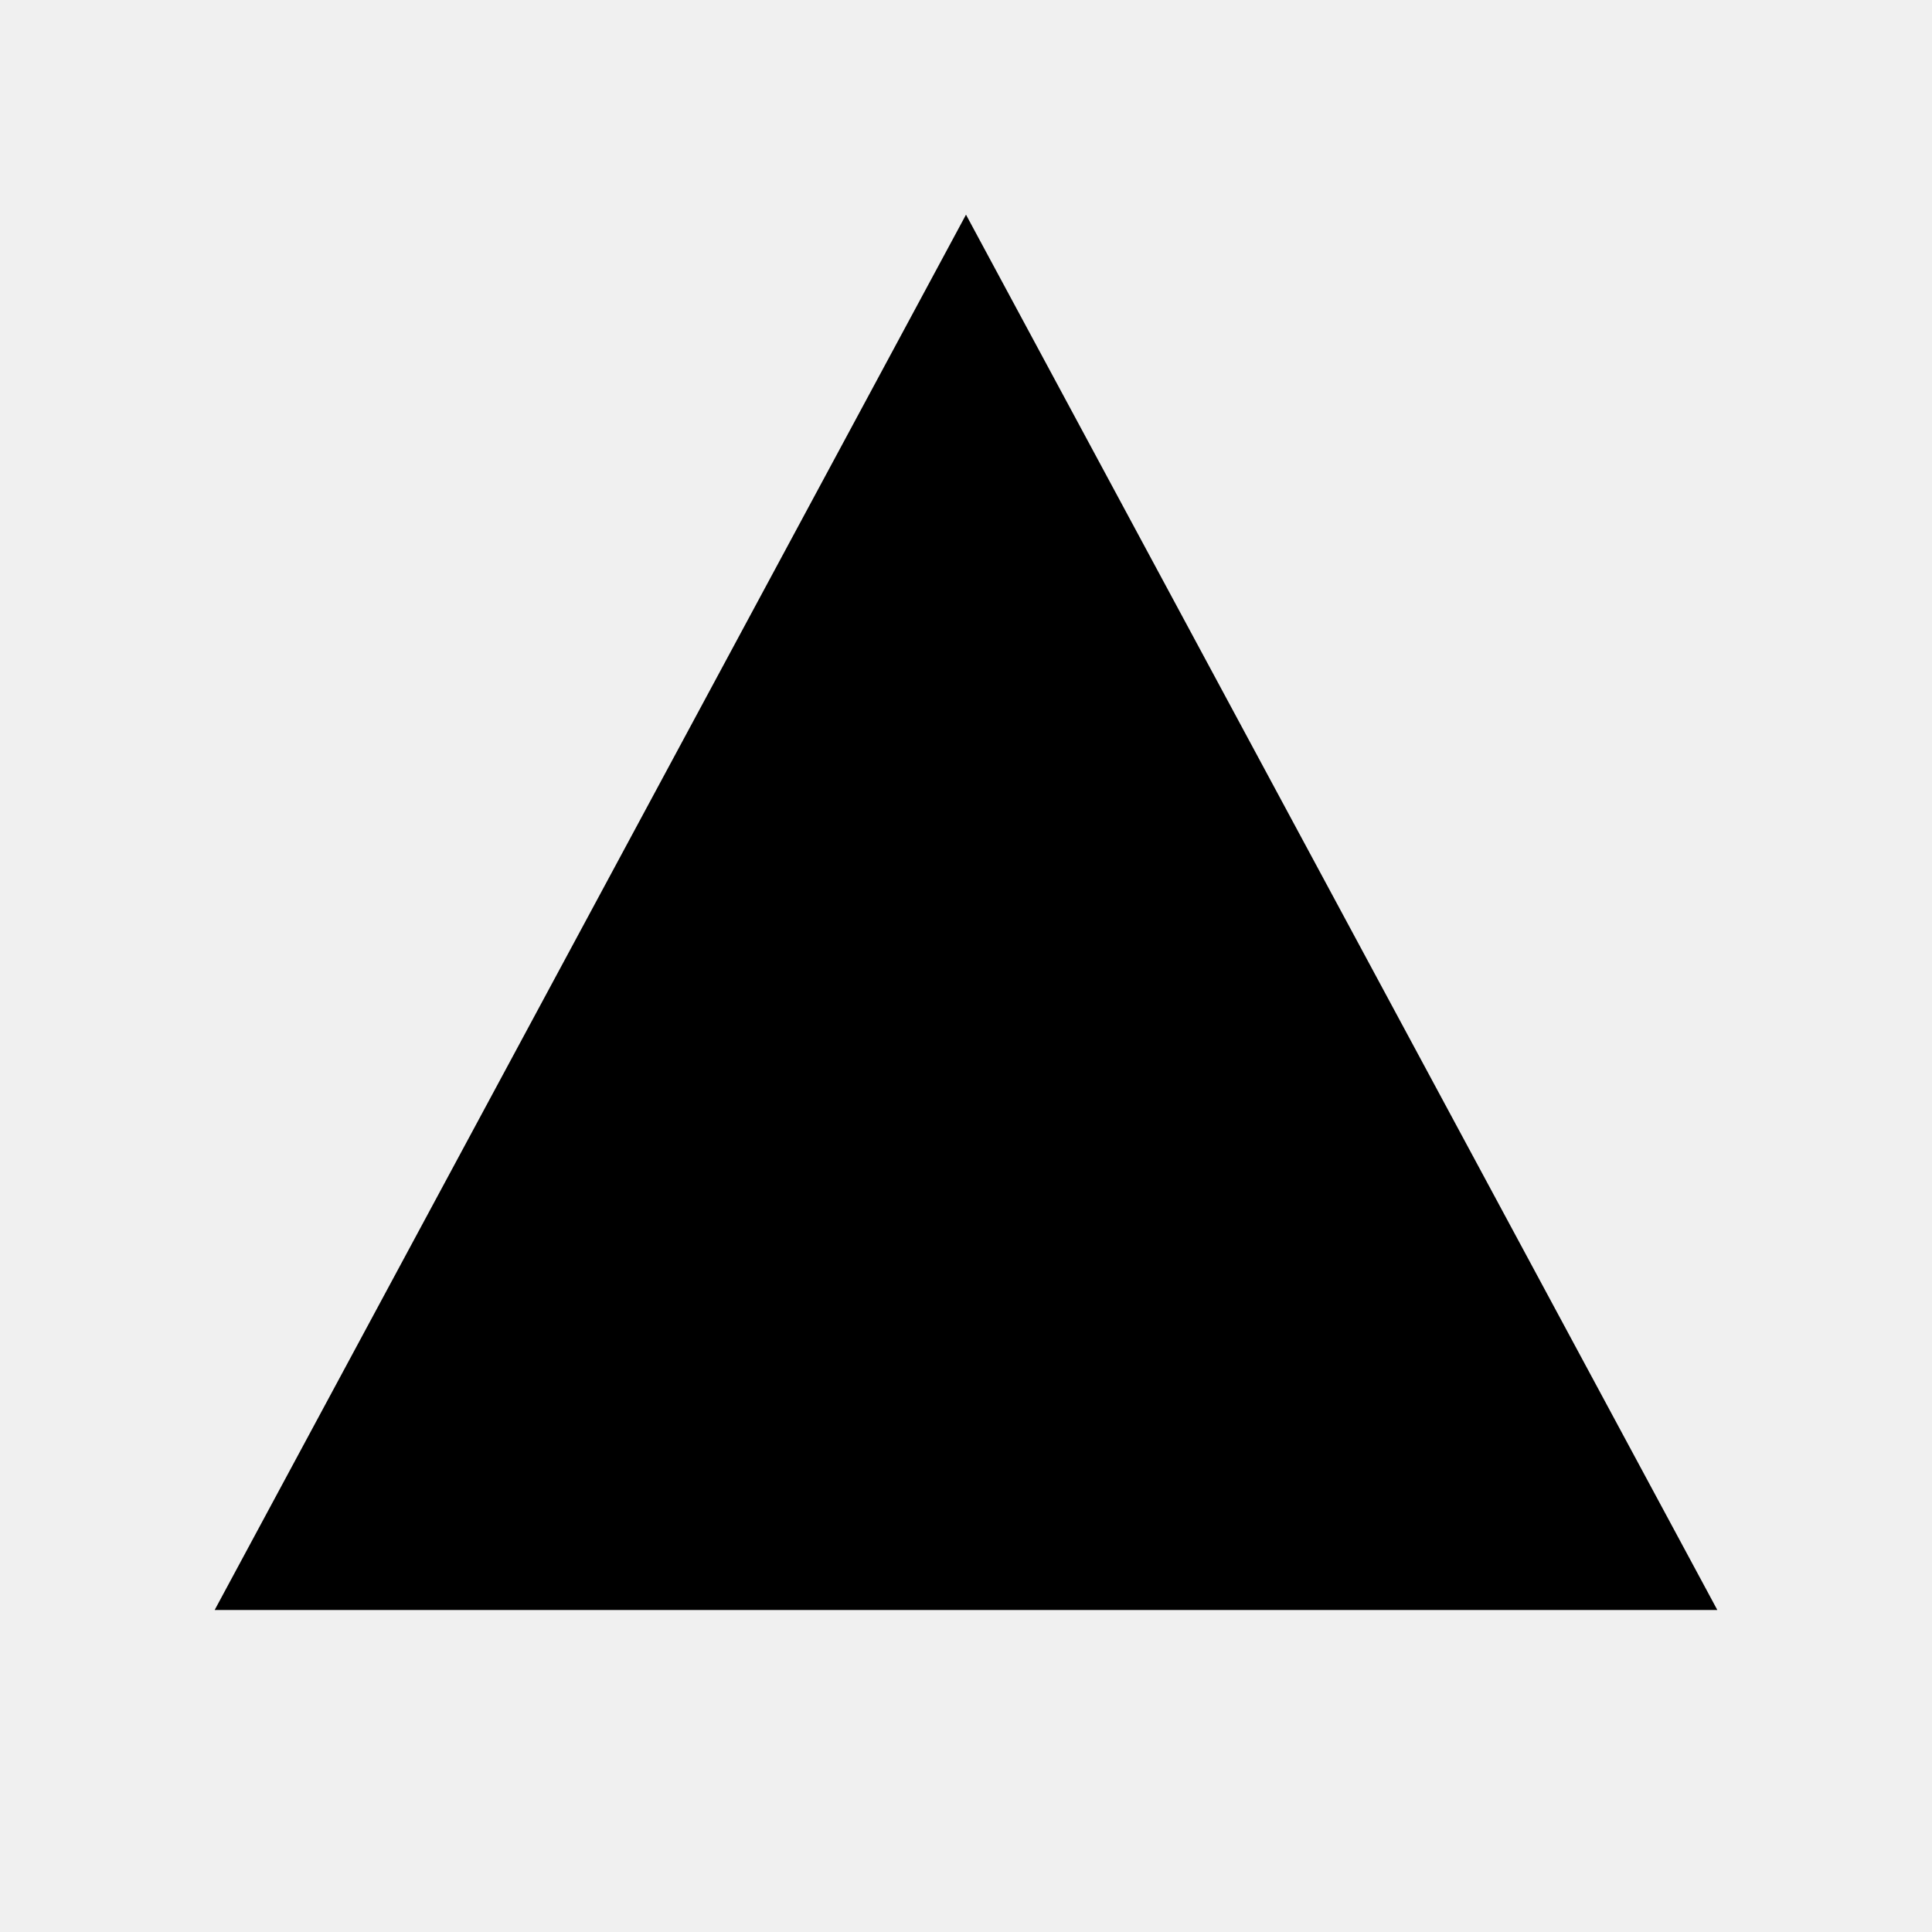
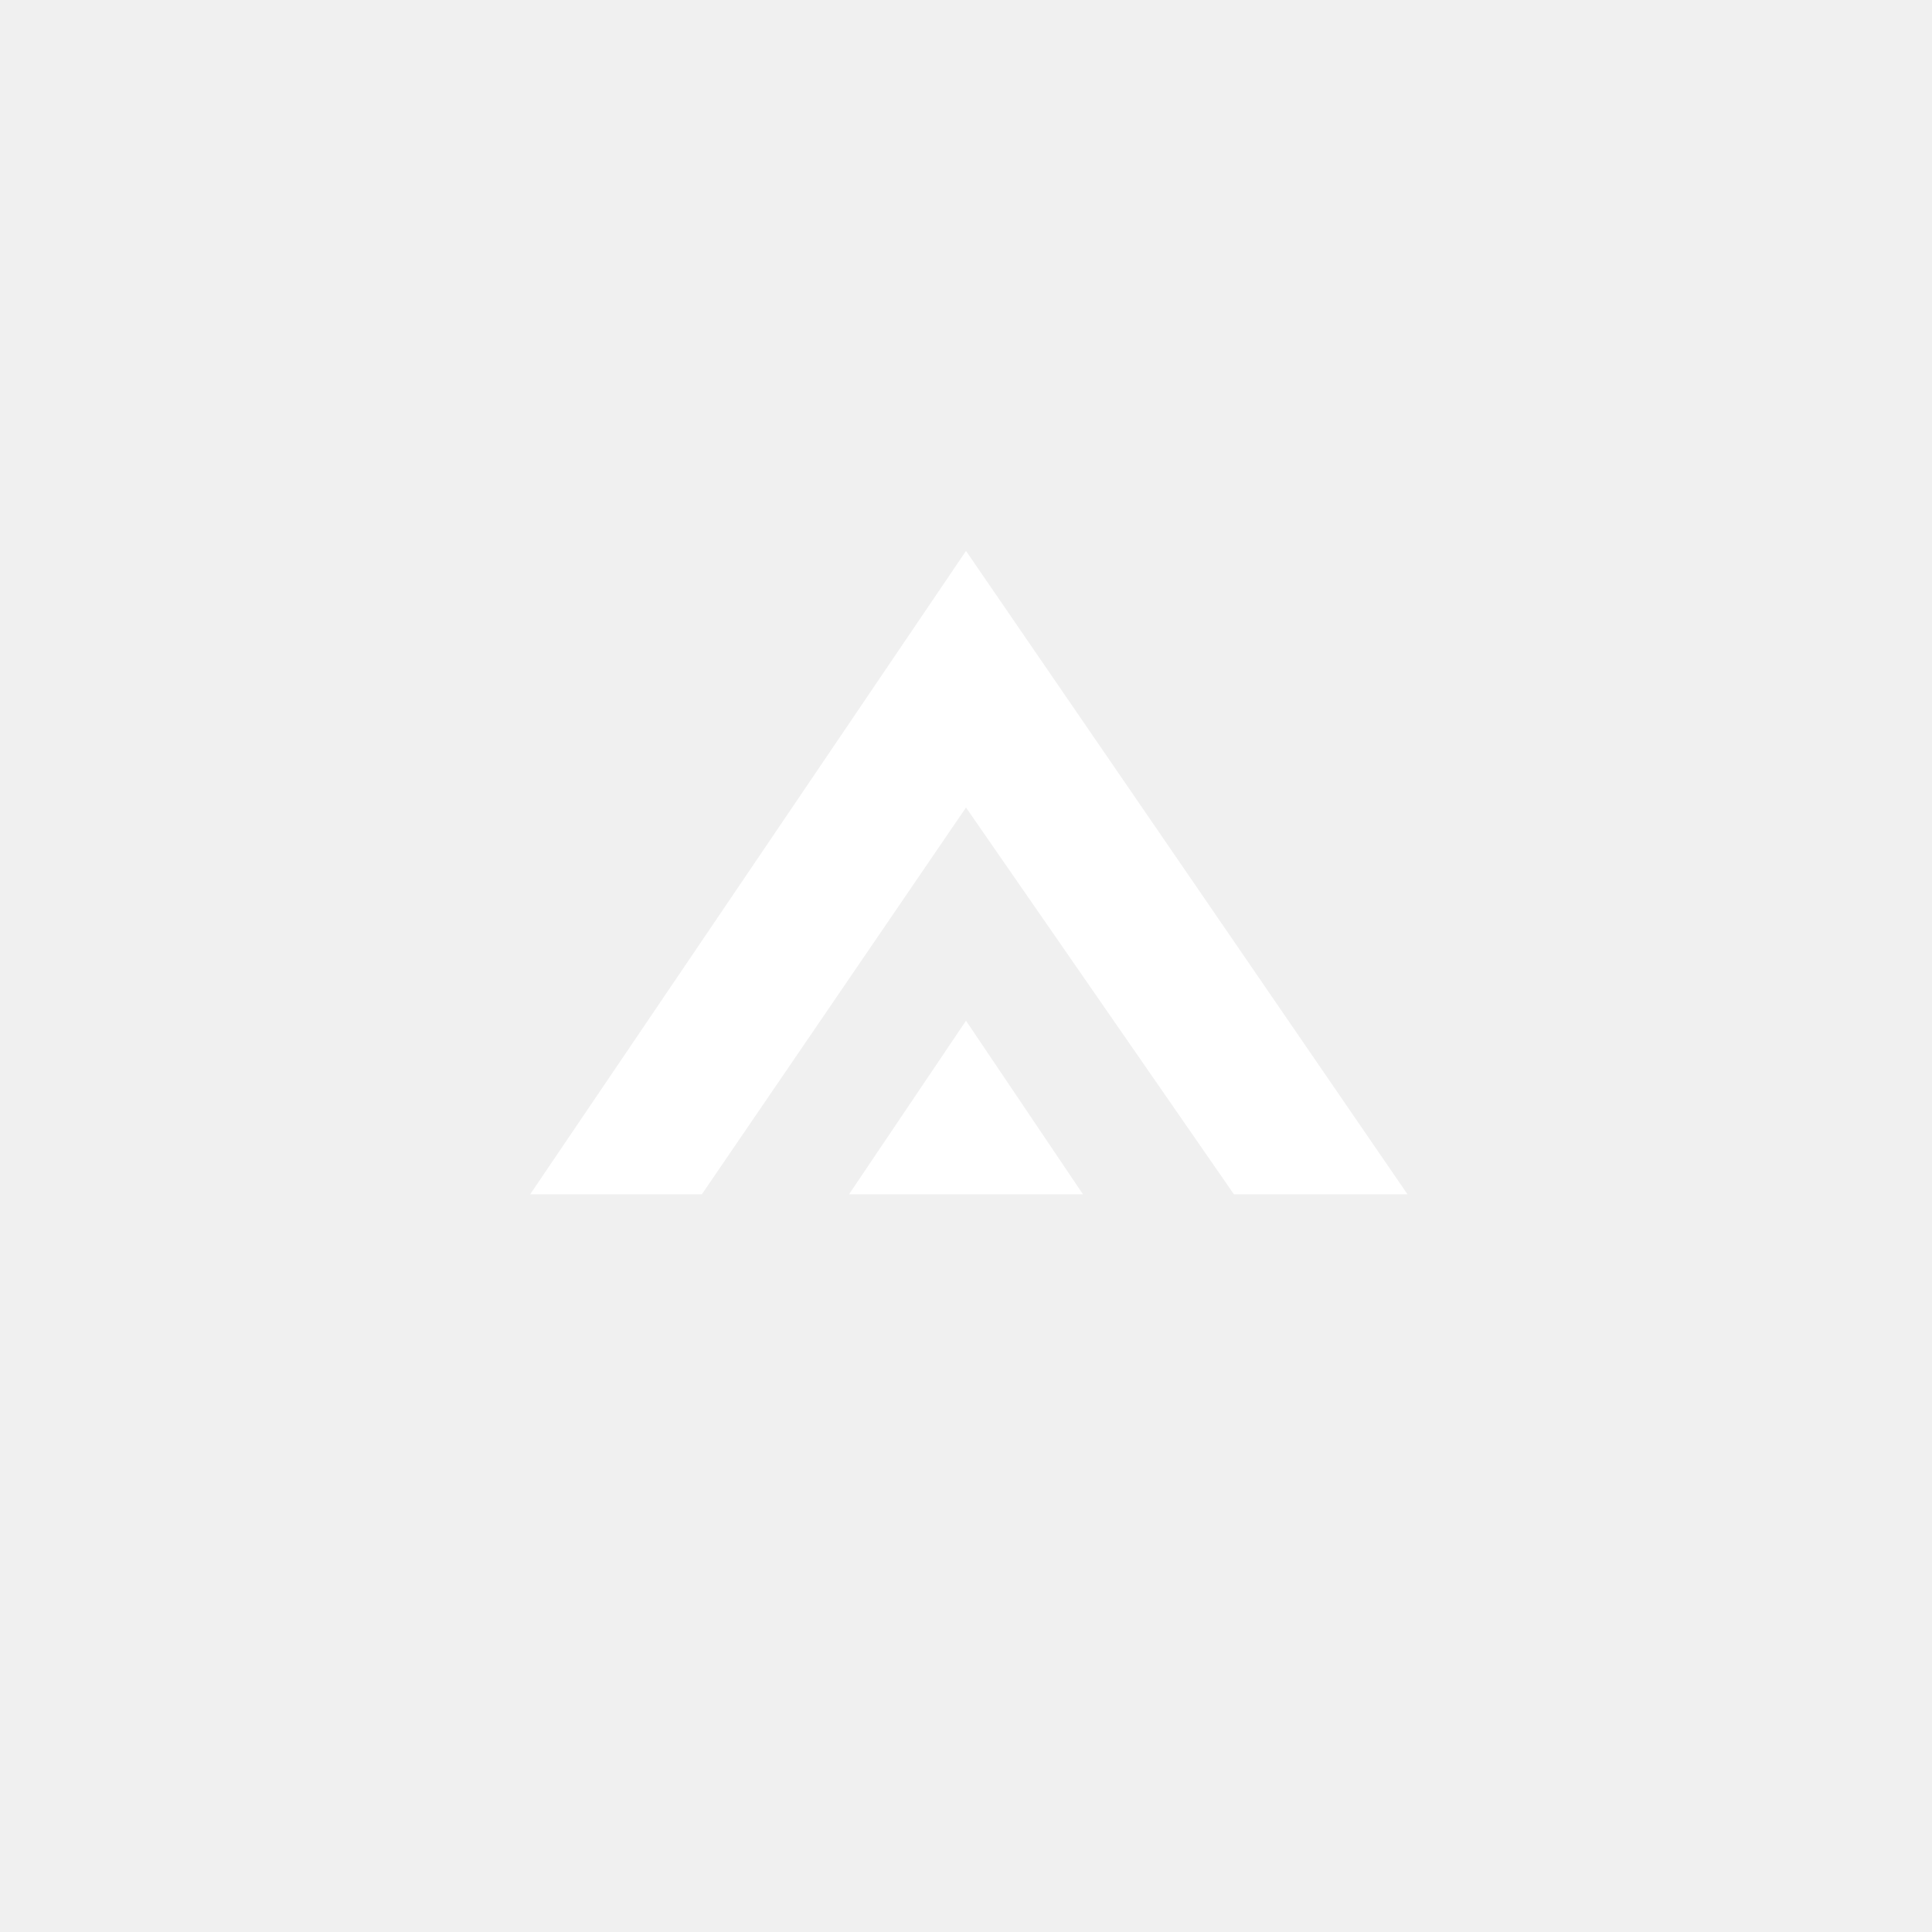
- <svg xmlns="http://www.w3.org/2000/svg" version="1.1" viewBox="0 0 180 180" xml:space="preserve">
-   <polygon points="90,20 160,150 20,150" fill="currentColor" />
-   <polygon points="90,70 125,140 55,140" fill="oklch(0.99 0 0)" />
-   <polygon points="90,95 105,135 75,135" fill="currentColor" />
+ <svg xmlns="http://www.w3.org/2000/svg" viewBox="0 0 1024 1024" role="img" aria-label="Cleaned Apical triangle logo">
+   <path fill="#ffffff" d="M512 292 L746 633 L654 633 L512 428 L372 633 L281 633 Z" />
+   <path fill="#ffffff" d="M512 541 L574 633 L450 633 Z" />
</svg>
